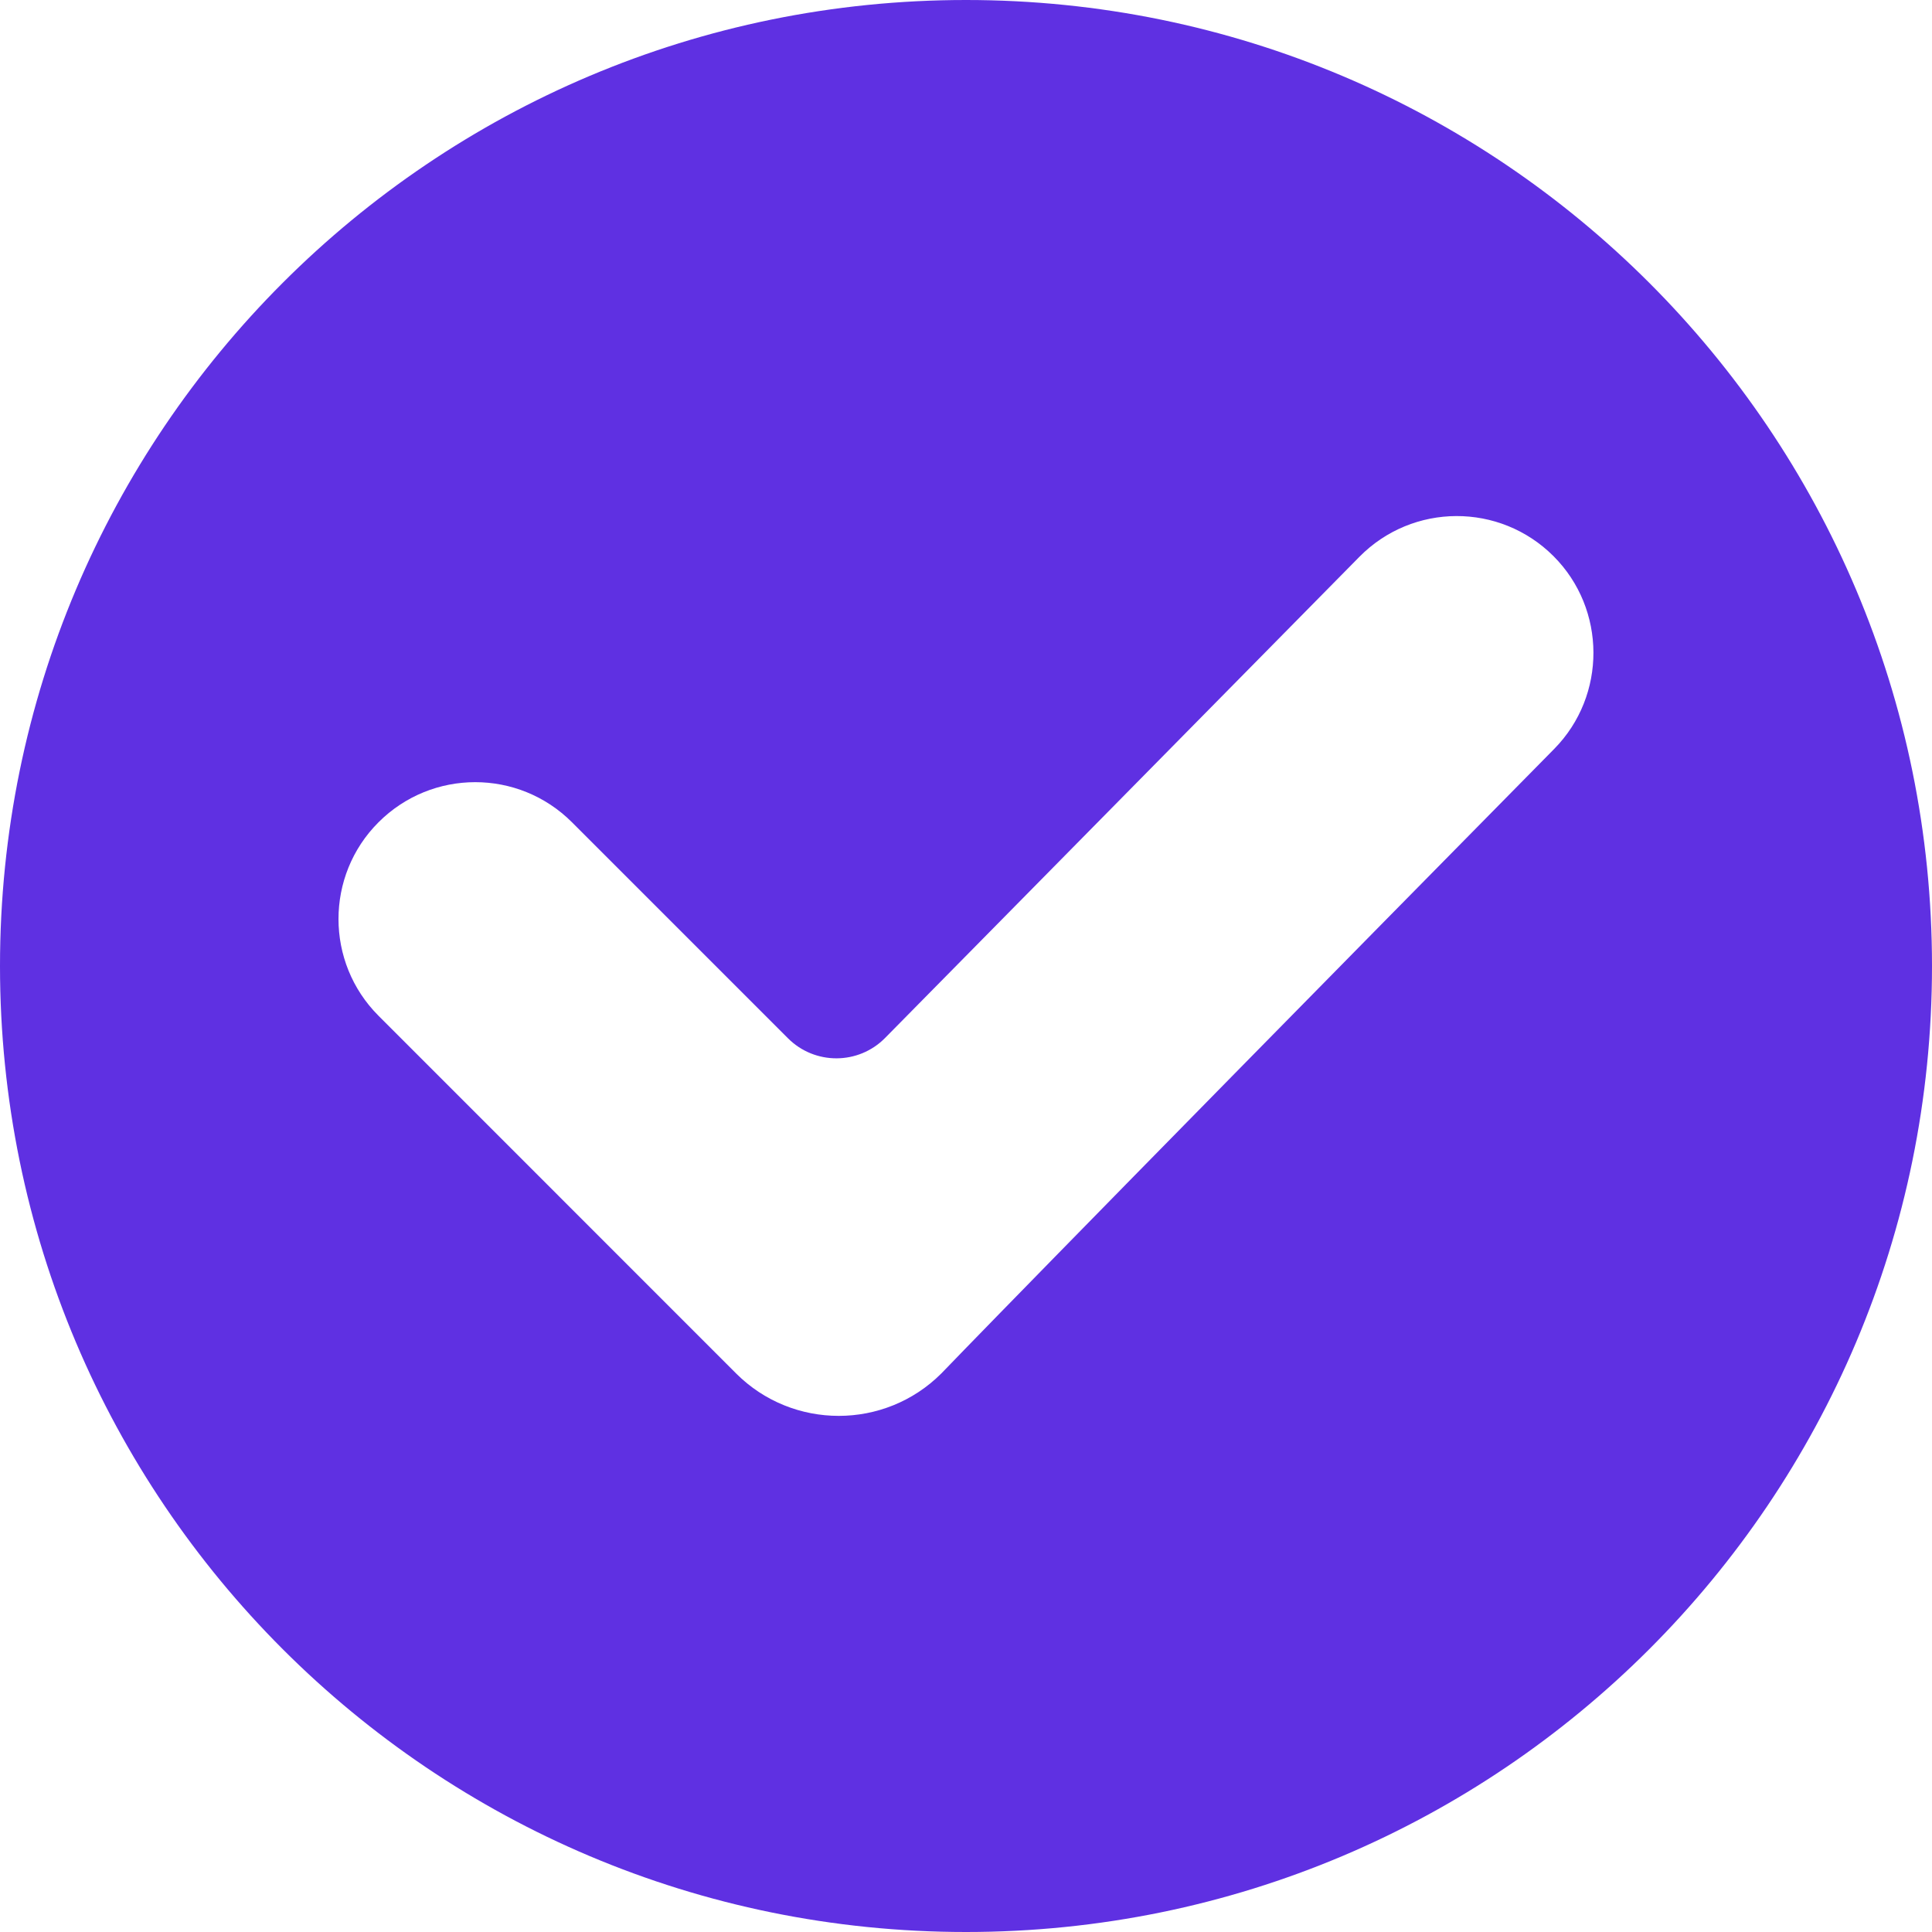
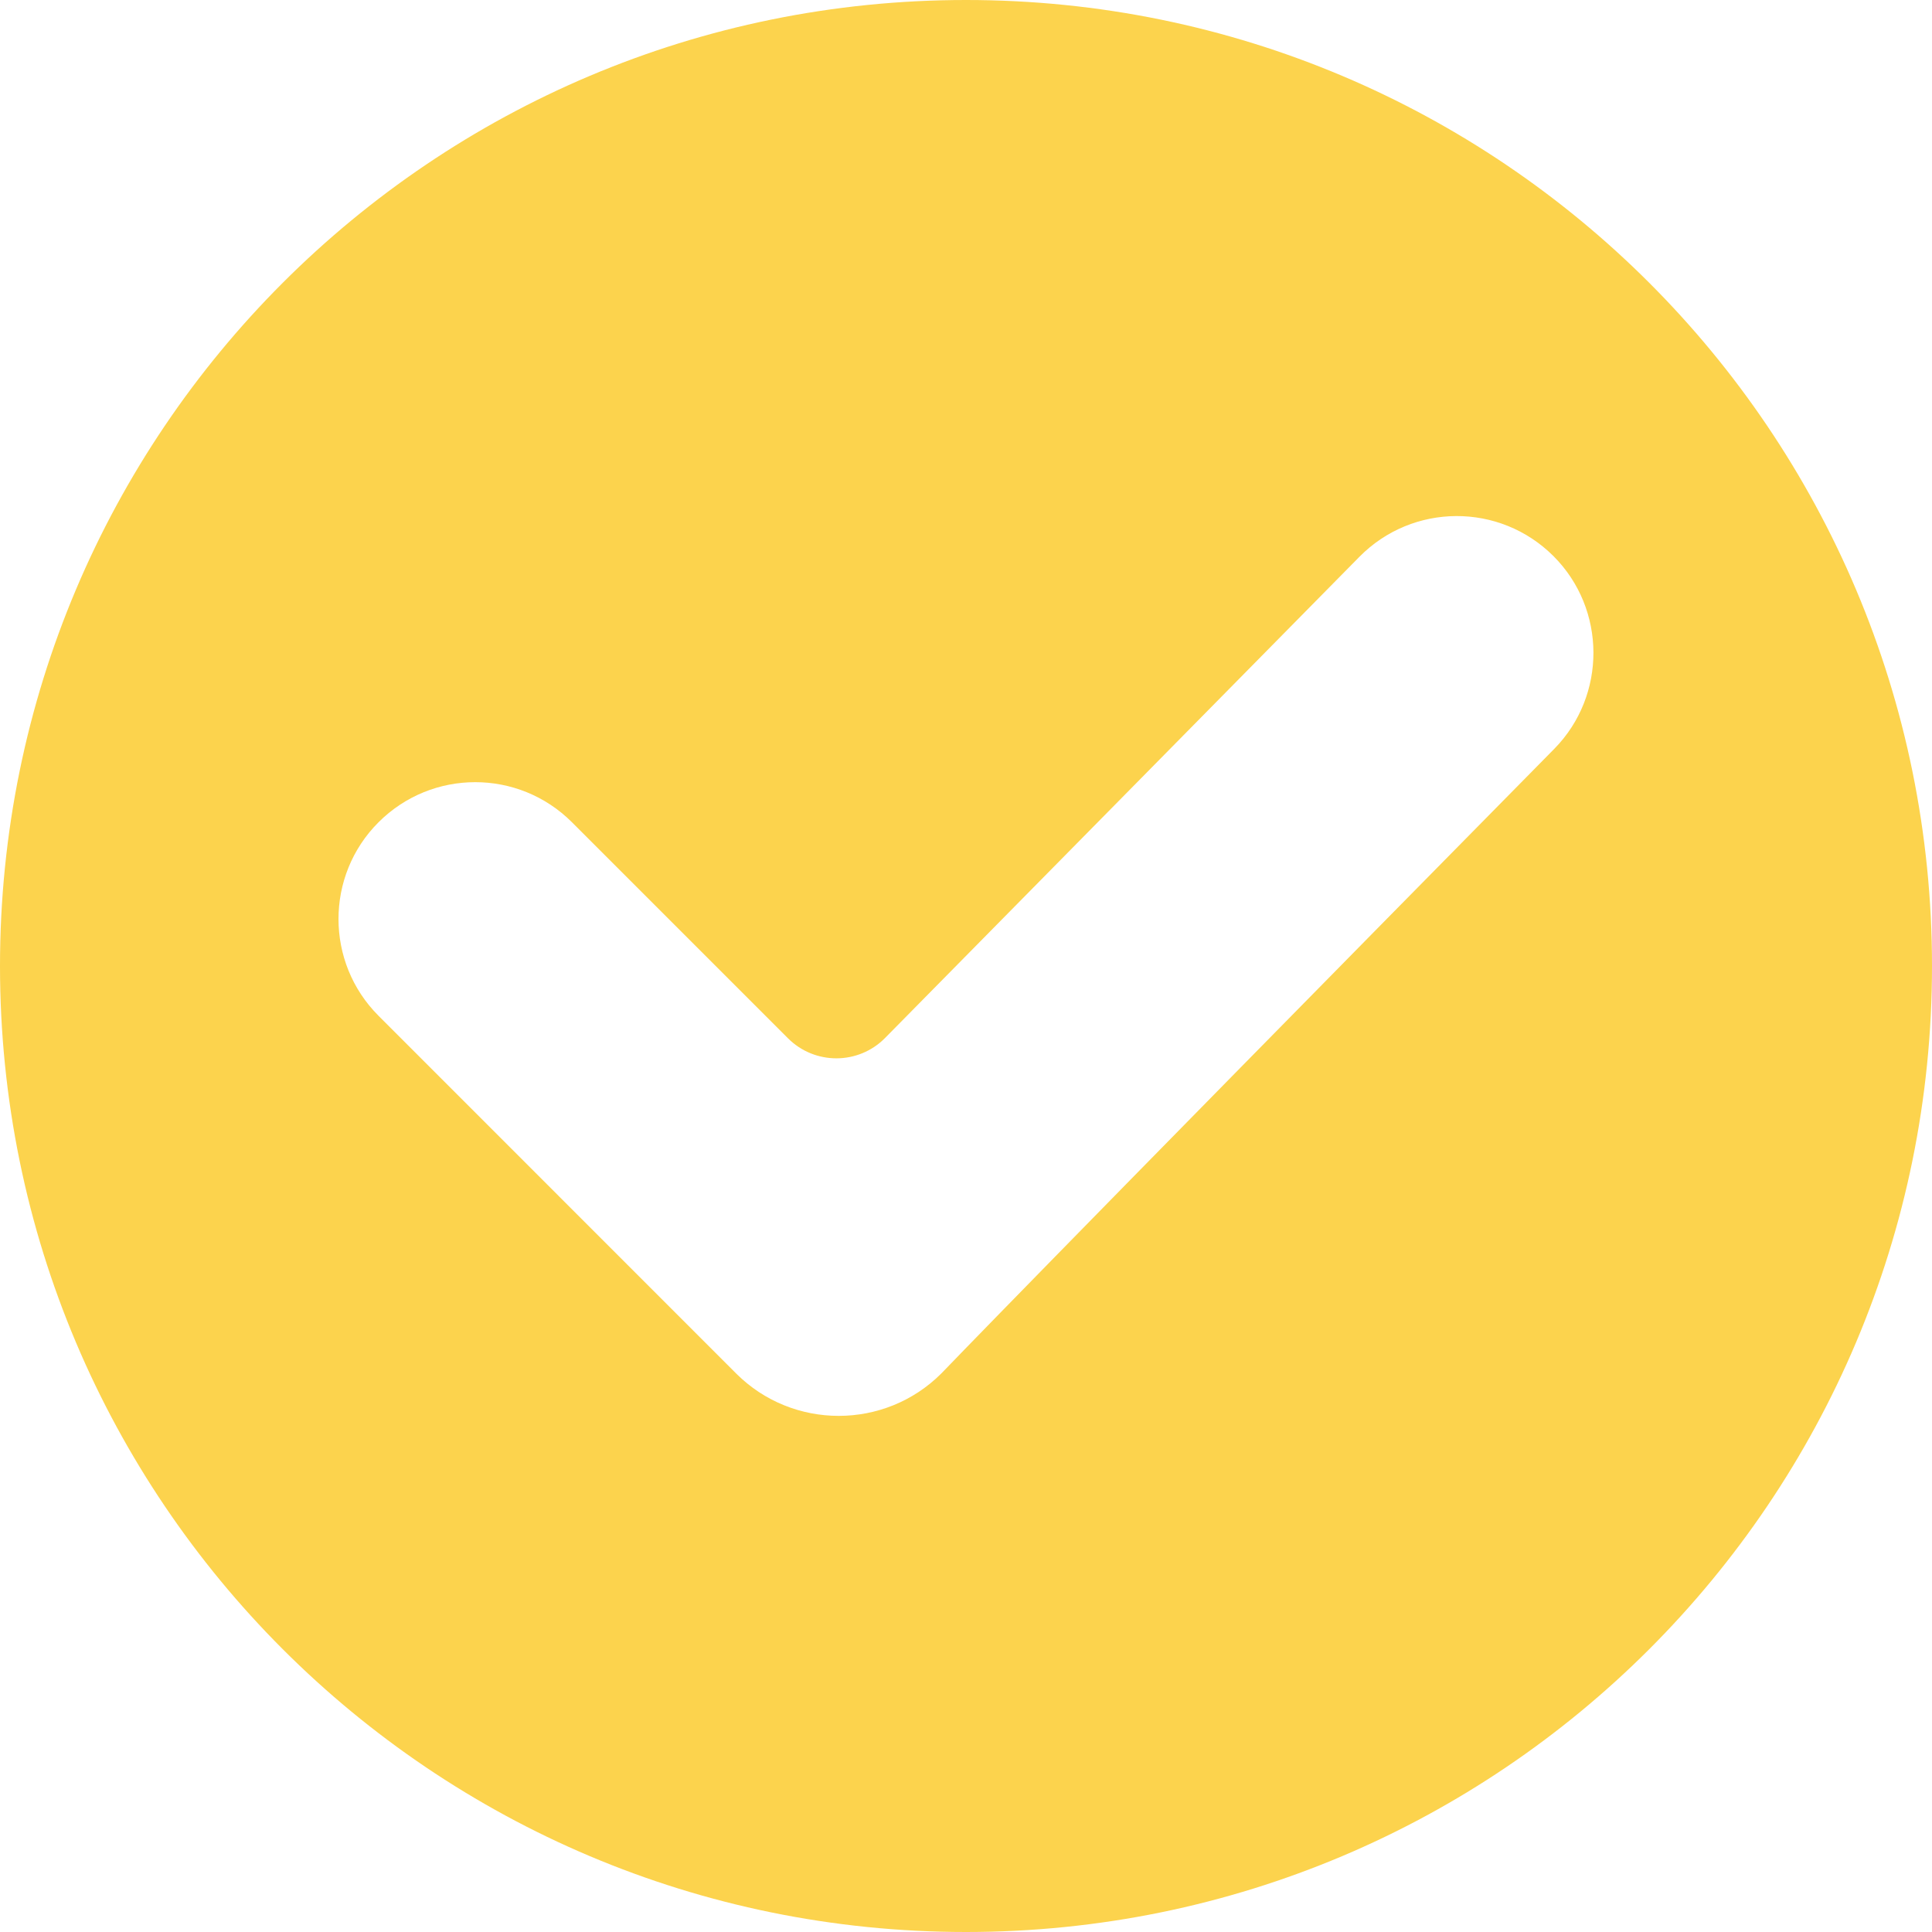
<svg xmlns="http://www.w3.org/2000/svg" viewBox="0 0 512 512" id="vector">
-   <path id="path" d="M 256 0 C 114.51 0 0 114.5 0 256 C 0 397.49 114.5 512 256 512 C 397.49 512 512 397.5 512 256 C 512 114.51 397.5 0 256 0 Z M 195.086 363.99 C 195.086 363.99 106.664 275.532 100.308 269.188 C 86.169 255.049 86.169 232.041 100.308 217.914 C 114.483 203.739 137.407 203.739 151.582 217.914 L 208.826 275.158 C 215.944 282.276 227.496 282.227 234.554 275.073 L 360.244 147.571 C 374.371 133.239 397.452 133.142 411.699 147.39 C 425.729 161.42 425.814 184.332 411.88 198.471 C 275.387 336.957 249.466 363.978 249.466 363.978 C 234.481 378.962 210.083 378.975 195.086 363.99 Z" fill="#5f30e2" stroke-width="1" />
+   <path id="path" d="M 256 0 C 114.51 0 0 114.5 0 256 C 0 397.49 114.5 512 256 512 C 397.49 512 512 397.5 512 256 C 512 114.51 397.5 0 256 0 Z M 195.086 363.99 C 195.086 363.99 106.664 275.532 100.308 269.188 C 86.169 255.049 86.169 232.041 100.308 217.914 C 114.483 203.739 137.407 203.739 151.582 217.914 L 208.826 275.158 C 215.944 282.276 227.496 282.227 234.554 275.073 L 360.244 147.571 C 374.371 133.239 397.452 133.142 411.699 147.39 C 425.729 161.42 425.814 184.332 411.88 198.471 C 275.387 336.957 249.466 363.978 249.466 363.978 C 234.481 378.962 210.083 378.975 195.086 363.99 Z" fill="#FCD34D" stroke-width="1" />
</svg>
